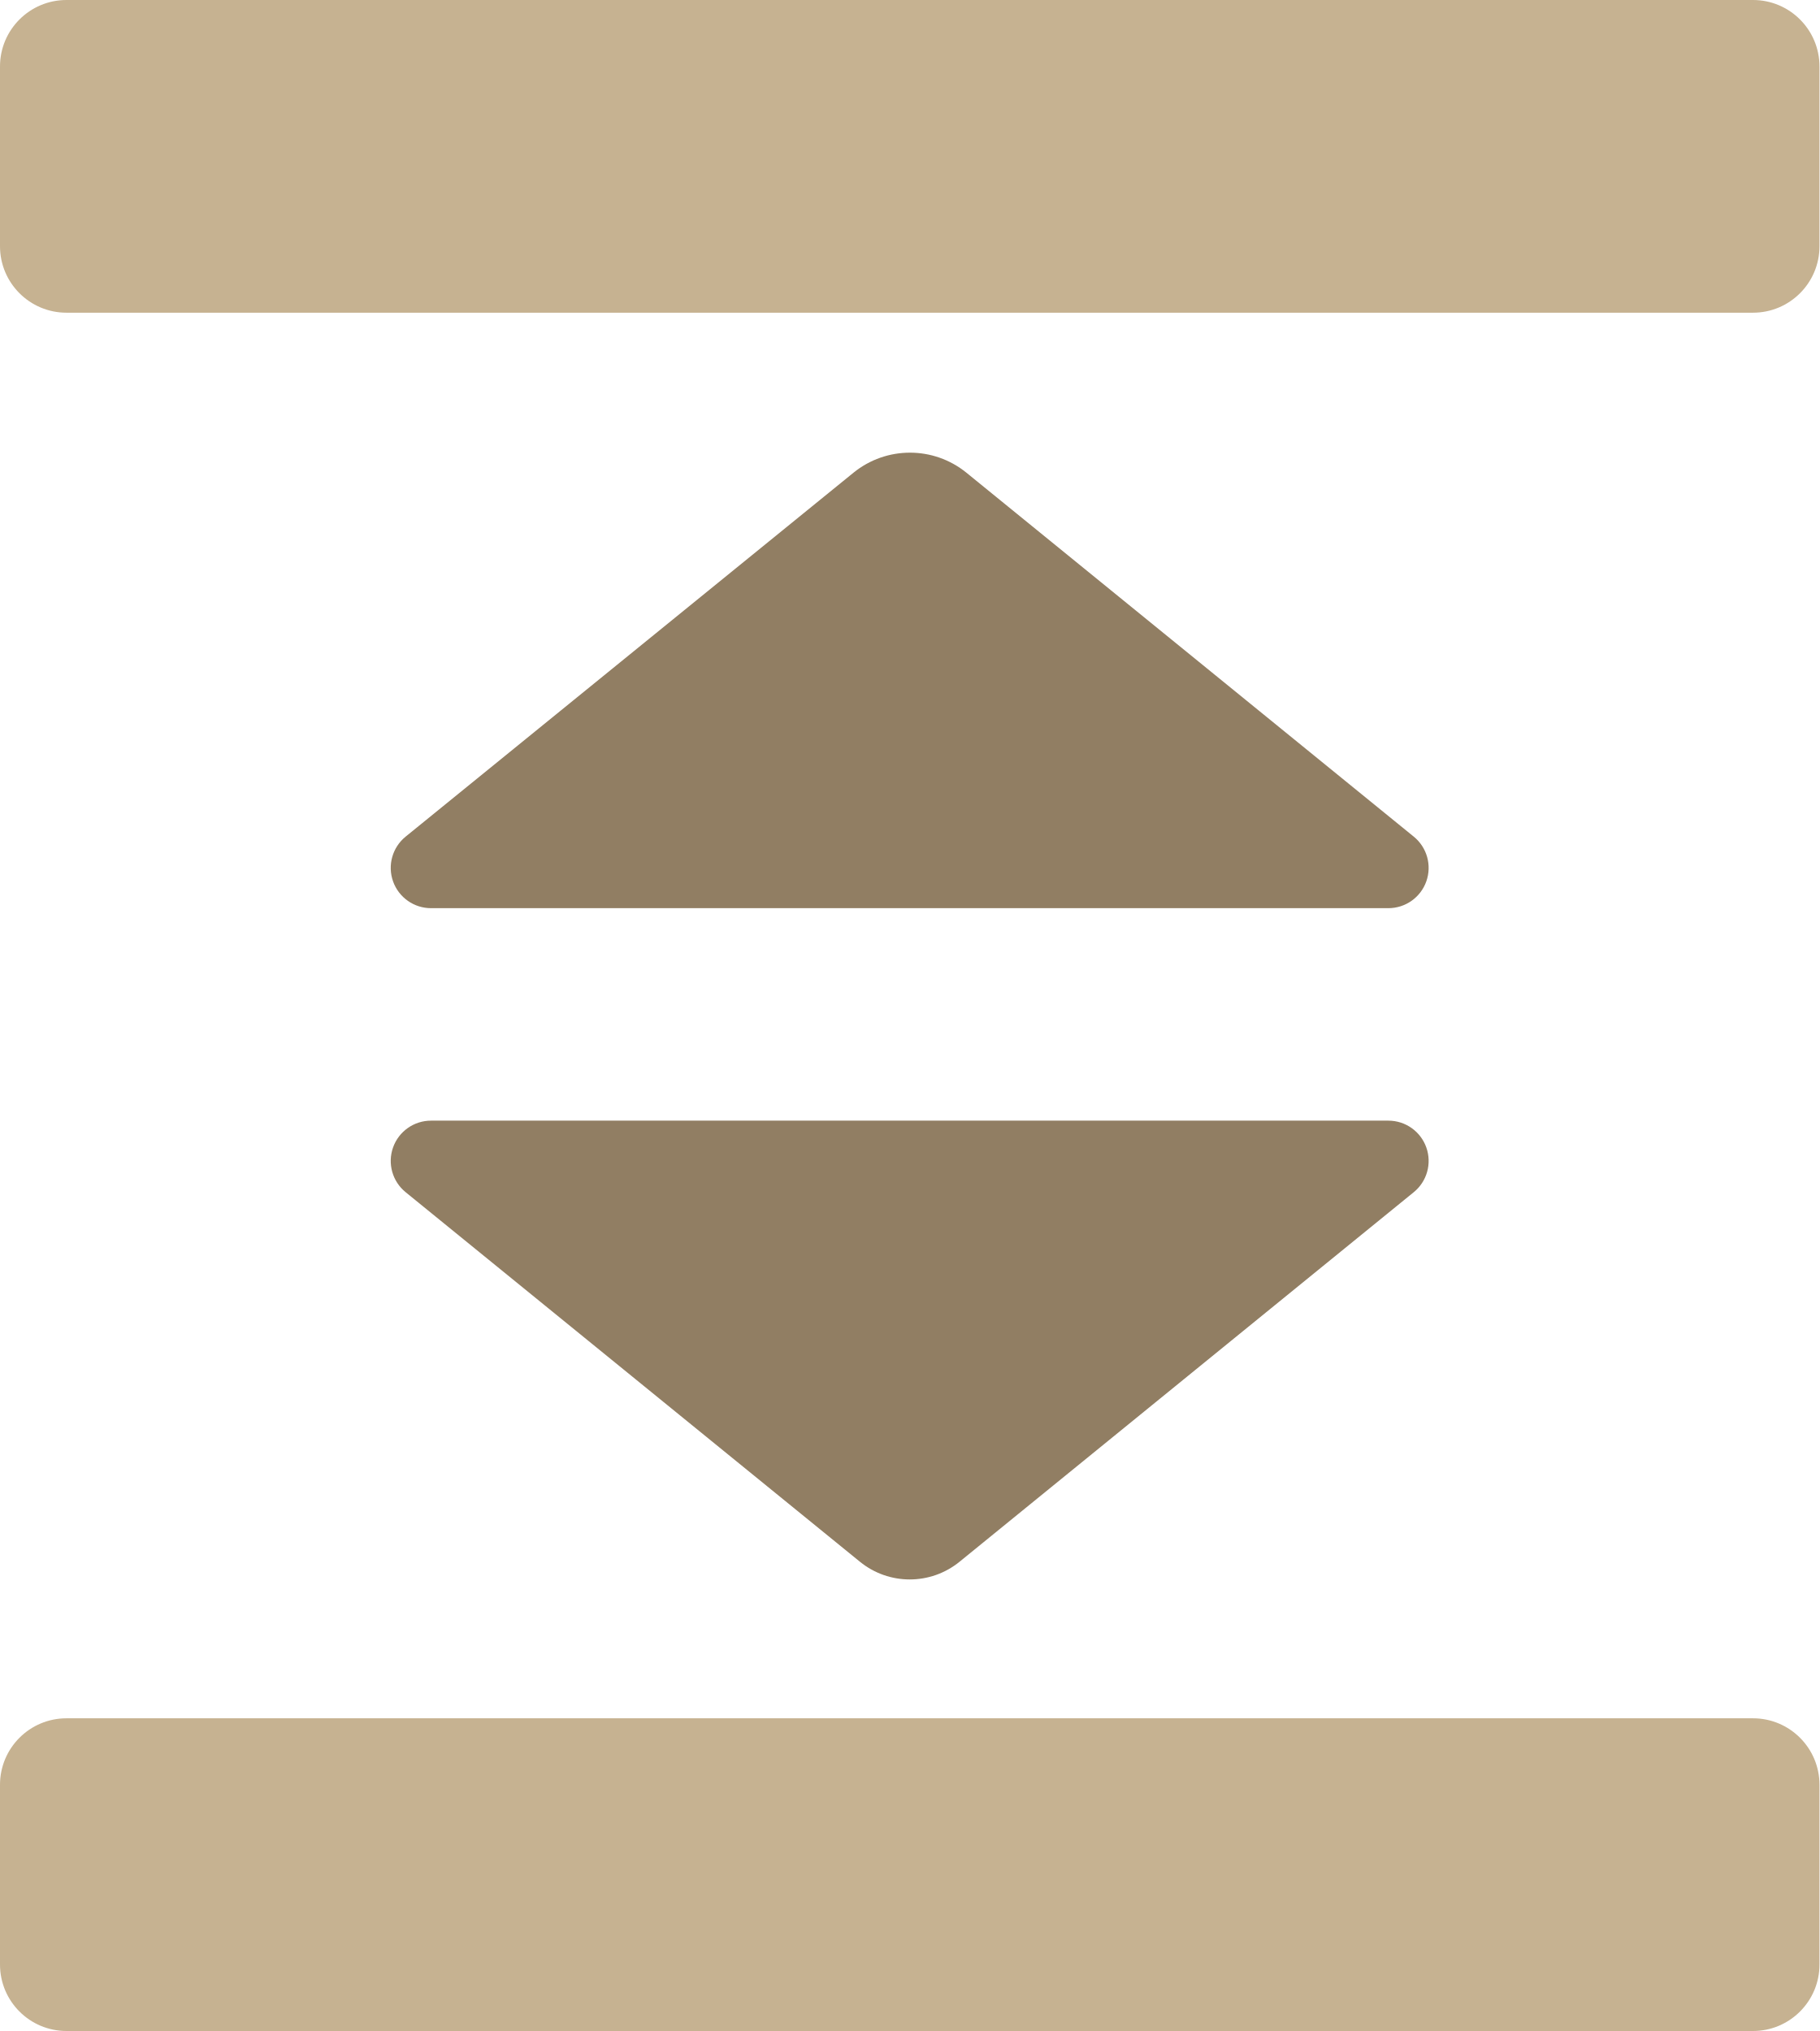
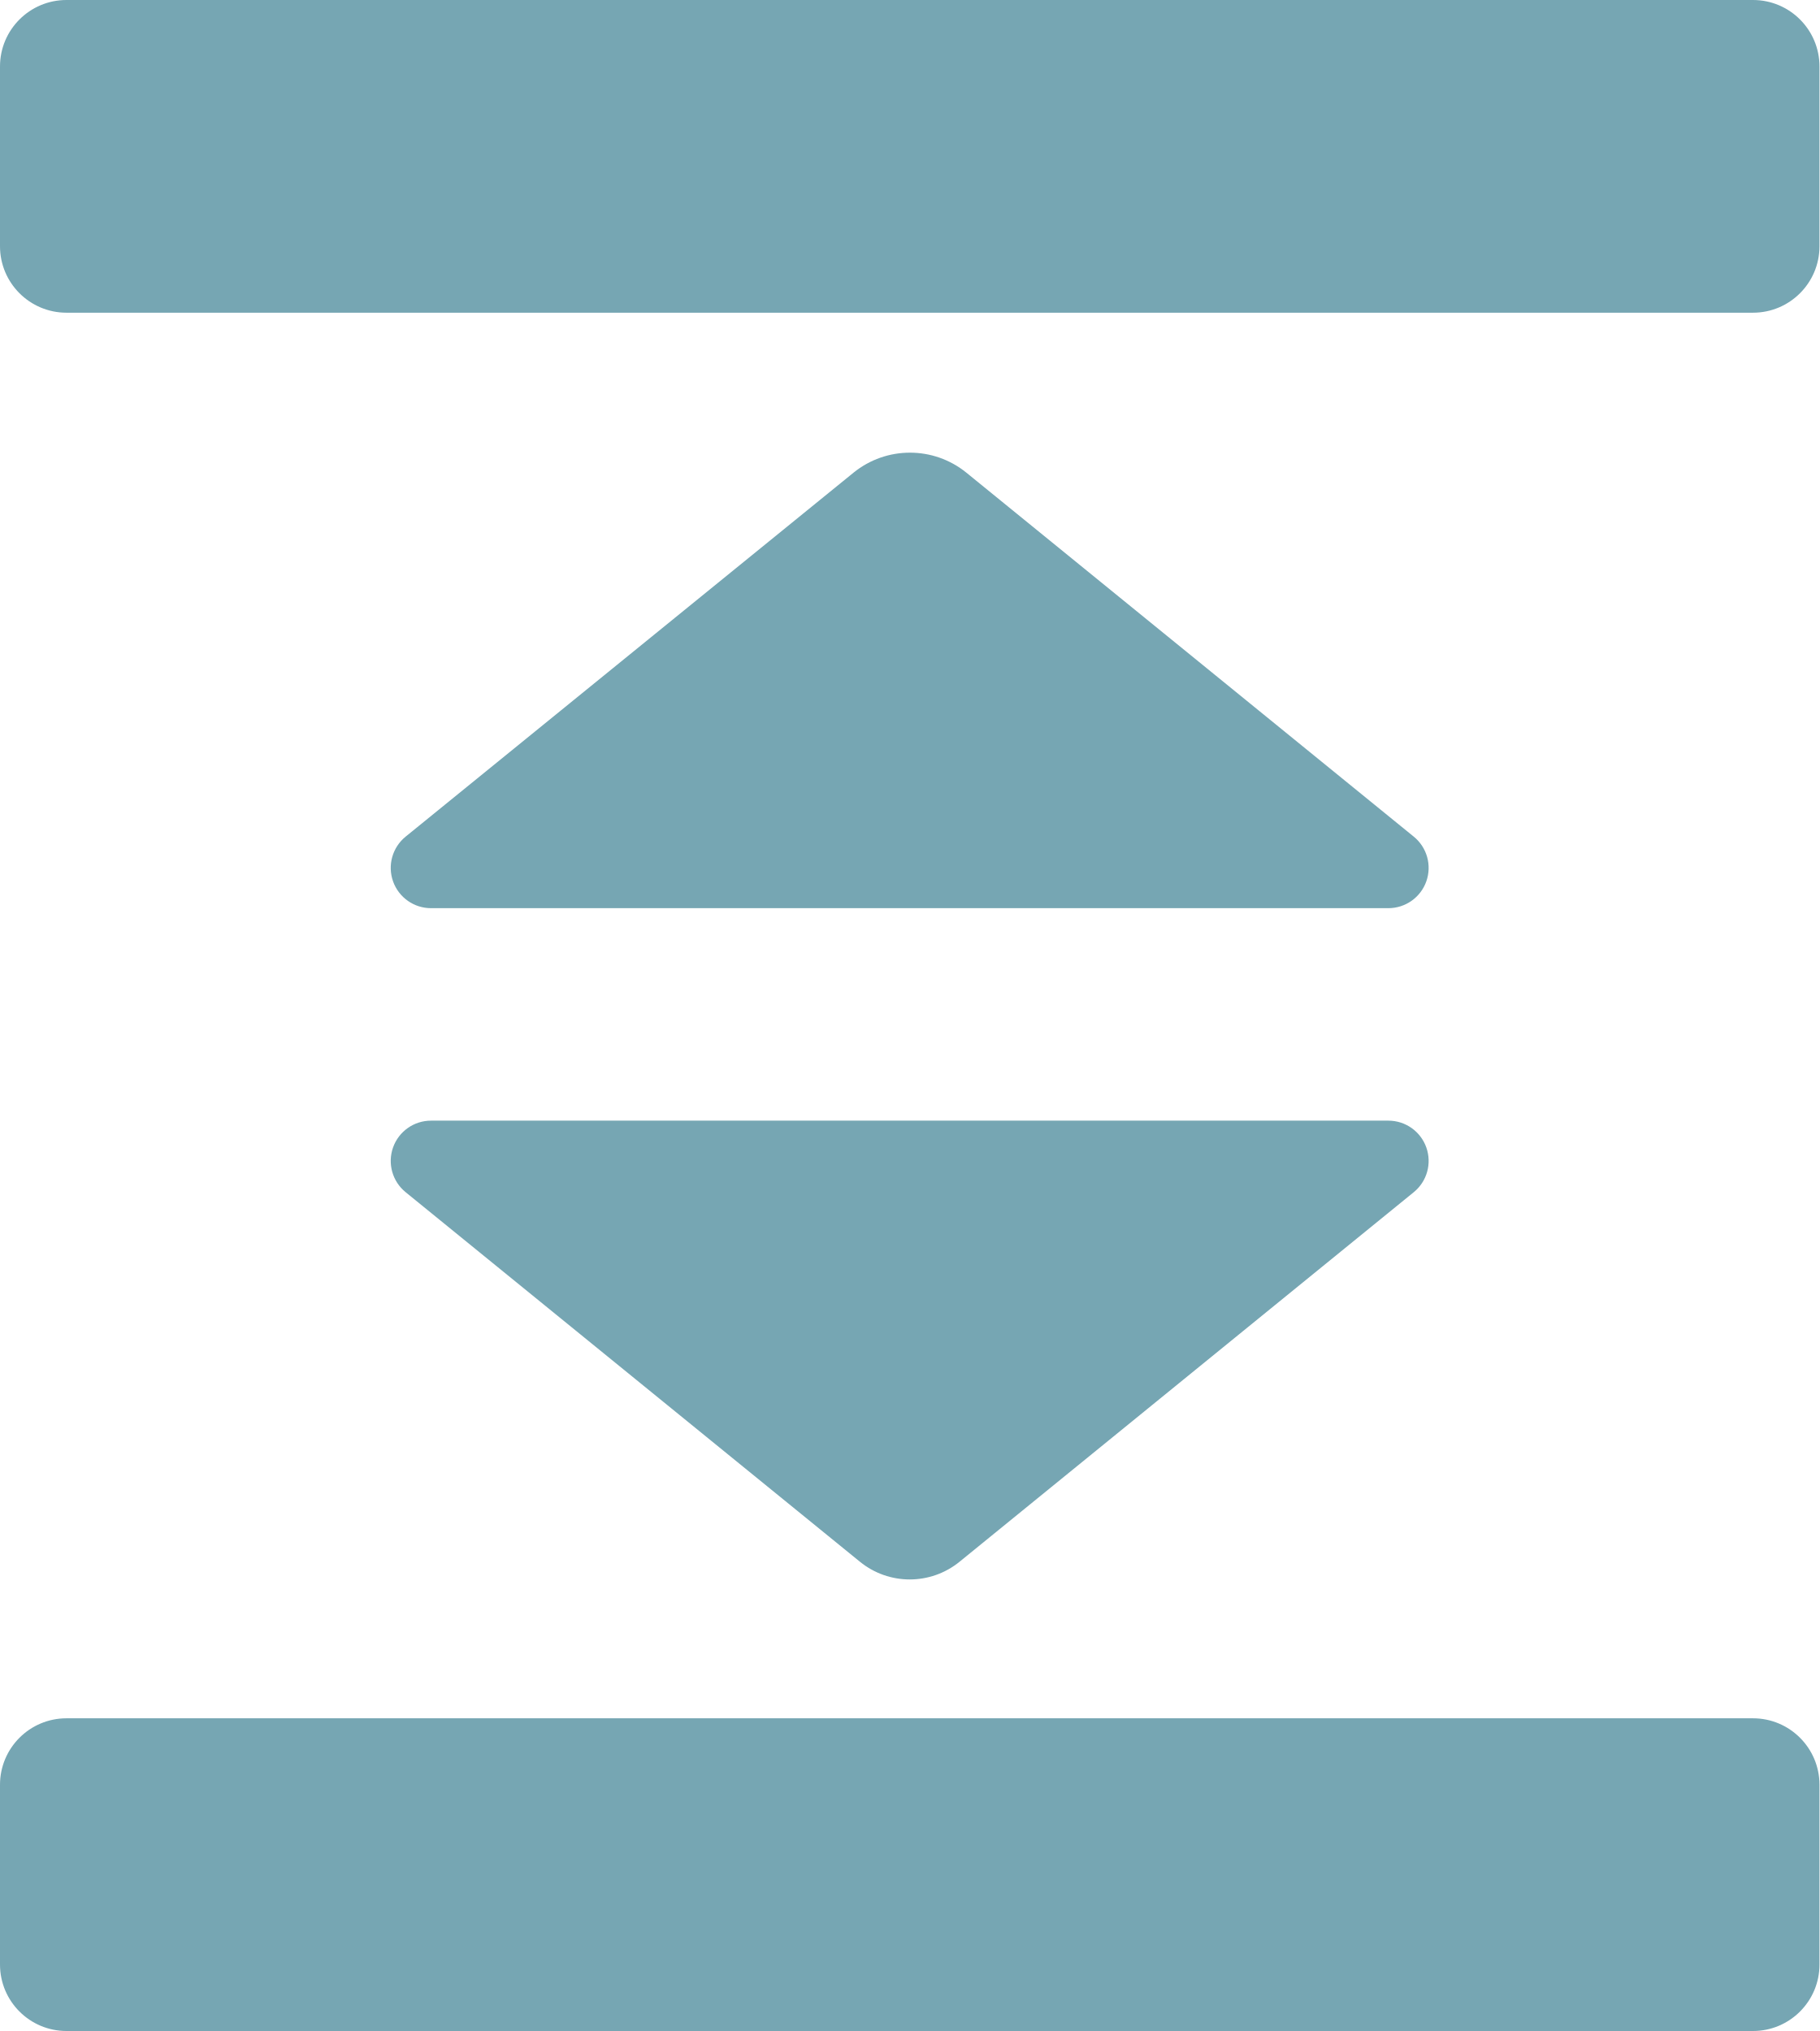
<svg xmlns="http://www.w3.org/2000/svg" id="expand" viewBox="0 0 175.7 196.15">
  <defs>
-     <style>.cls-1{fill:#c6b291;}.cls-2{fill:#917e63;}</style>
+     <style>.cls-1{fill:#76a6b3;}</style>
  </defs>
  <rect class="cls-1" width="175.7" height="30.2" rx="6.42" />
-   <path class="cls-2" d="M105.24,153.12l43.86-35.69a3.89,3.89,0,0,0-2.45-6.91H54.21a3.89,3.89,0,0,0-2.46,6.91l43.87,35.69A7.62,7.62,0,0,0,105.24,153.12Z" transform="translate(-12.58 -2.29)" />
-   <path class="cls-2" d="M95,47.94,51.75,83.09A3.89,3.89,0,0,0,54.21,90h92.44a3.89,3.89,0,0,0,2.45-6.91L105.9,47.94A8.65,8.65,0,0,0,95,47.94Z" transform="translate(-12.58 -2.29)" />
+   <path class="cls-1" d="M105.24,153.12l43.86-35.69a3.89,3.89,0,0,0-2.45-6.91H54.21a3.89,3.89,0,0,0-2.46,6.91l43.87,35.69A7.62,7.62,0,0,0,105.24,153.12Z" transform="translate(-12.58 -2.29)" />
+   <path class="cls-1" d="M95,47.94,51.75,83.09A3.89,3.89,0,0,0,54.21,90h92.44a3.89,3.89,0,0,0,2.45-6.91L105.9,47.94A8.65,8.65,0,0,0,95,47.94Z" transform="translate(-12.58 -2.29)" />
  <rect class="cls-1" x="12.58" y="168.24" width="175.7" height="30.2" rx="6.42" transform="translate(188.28 364.39) rotate(180)" />
</svg>
